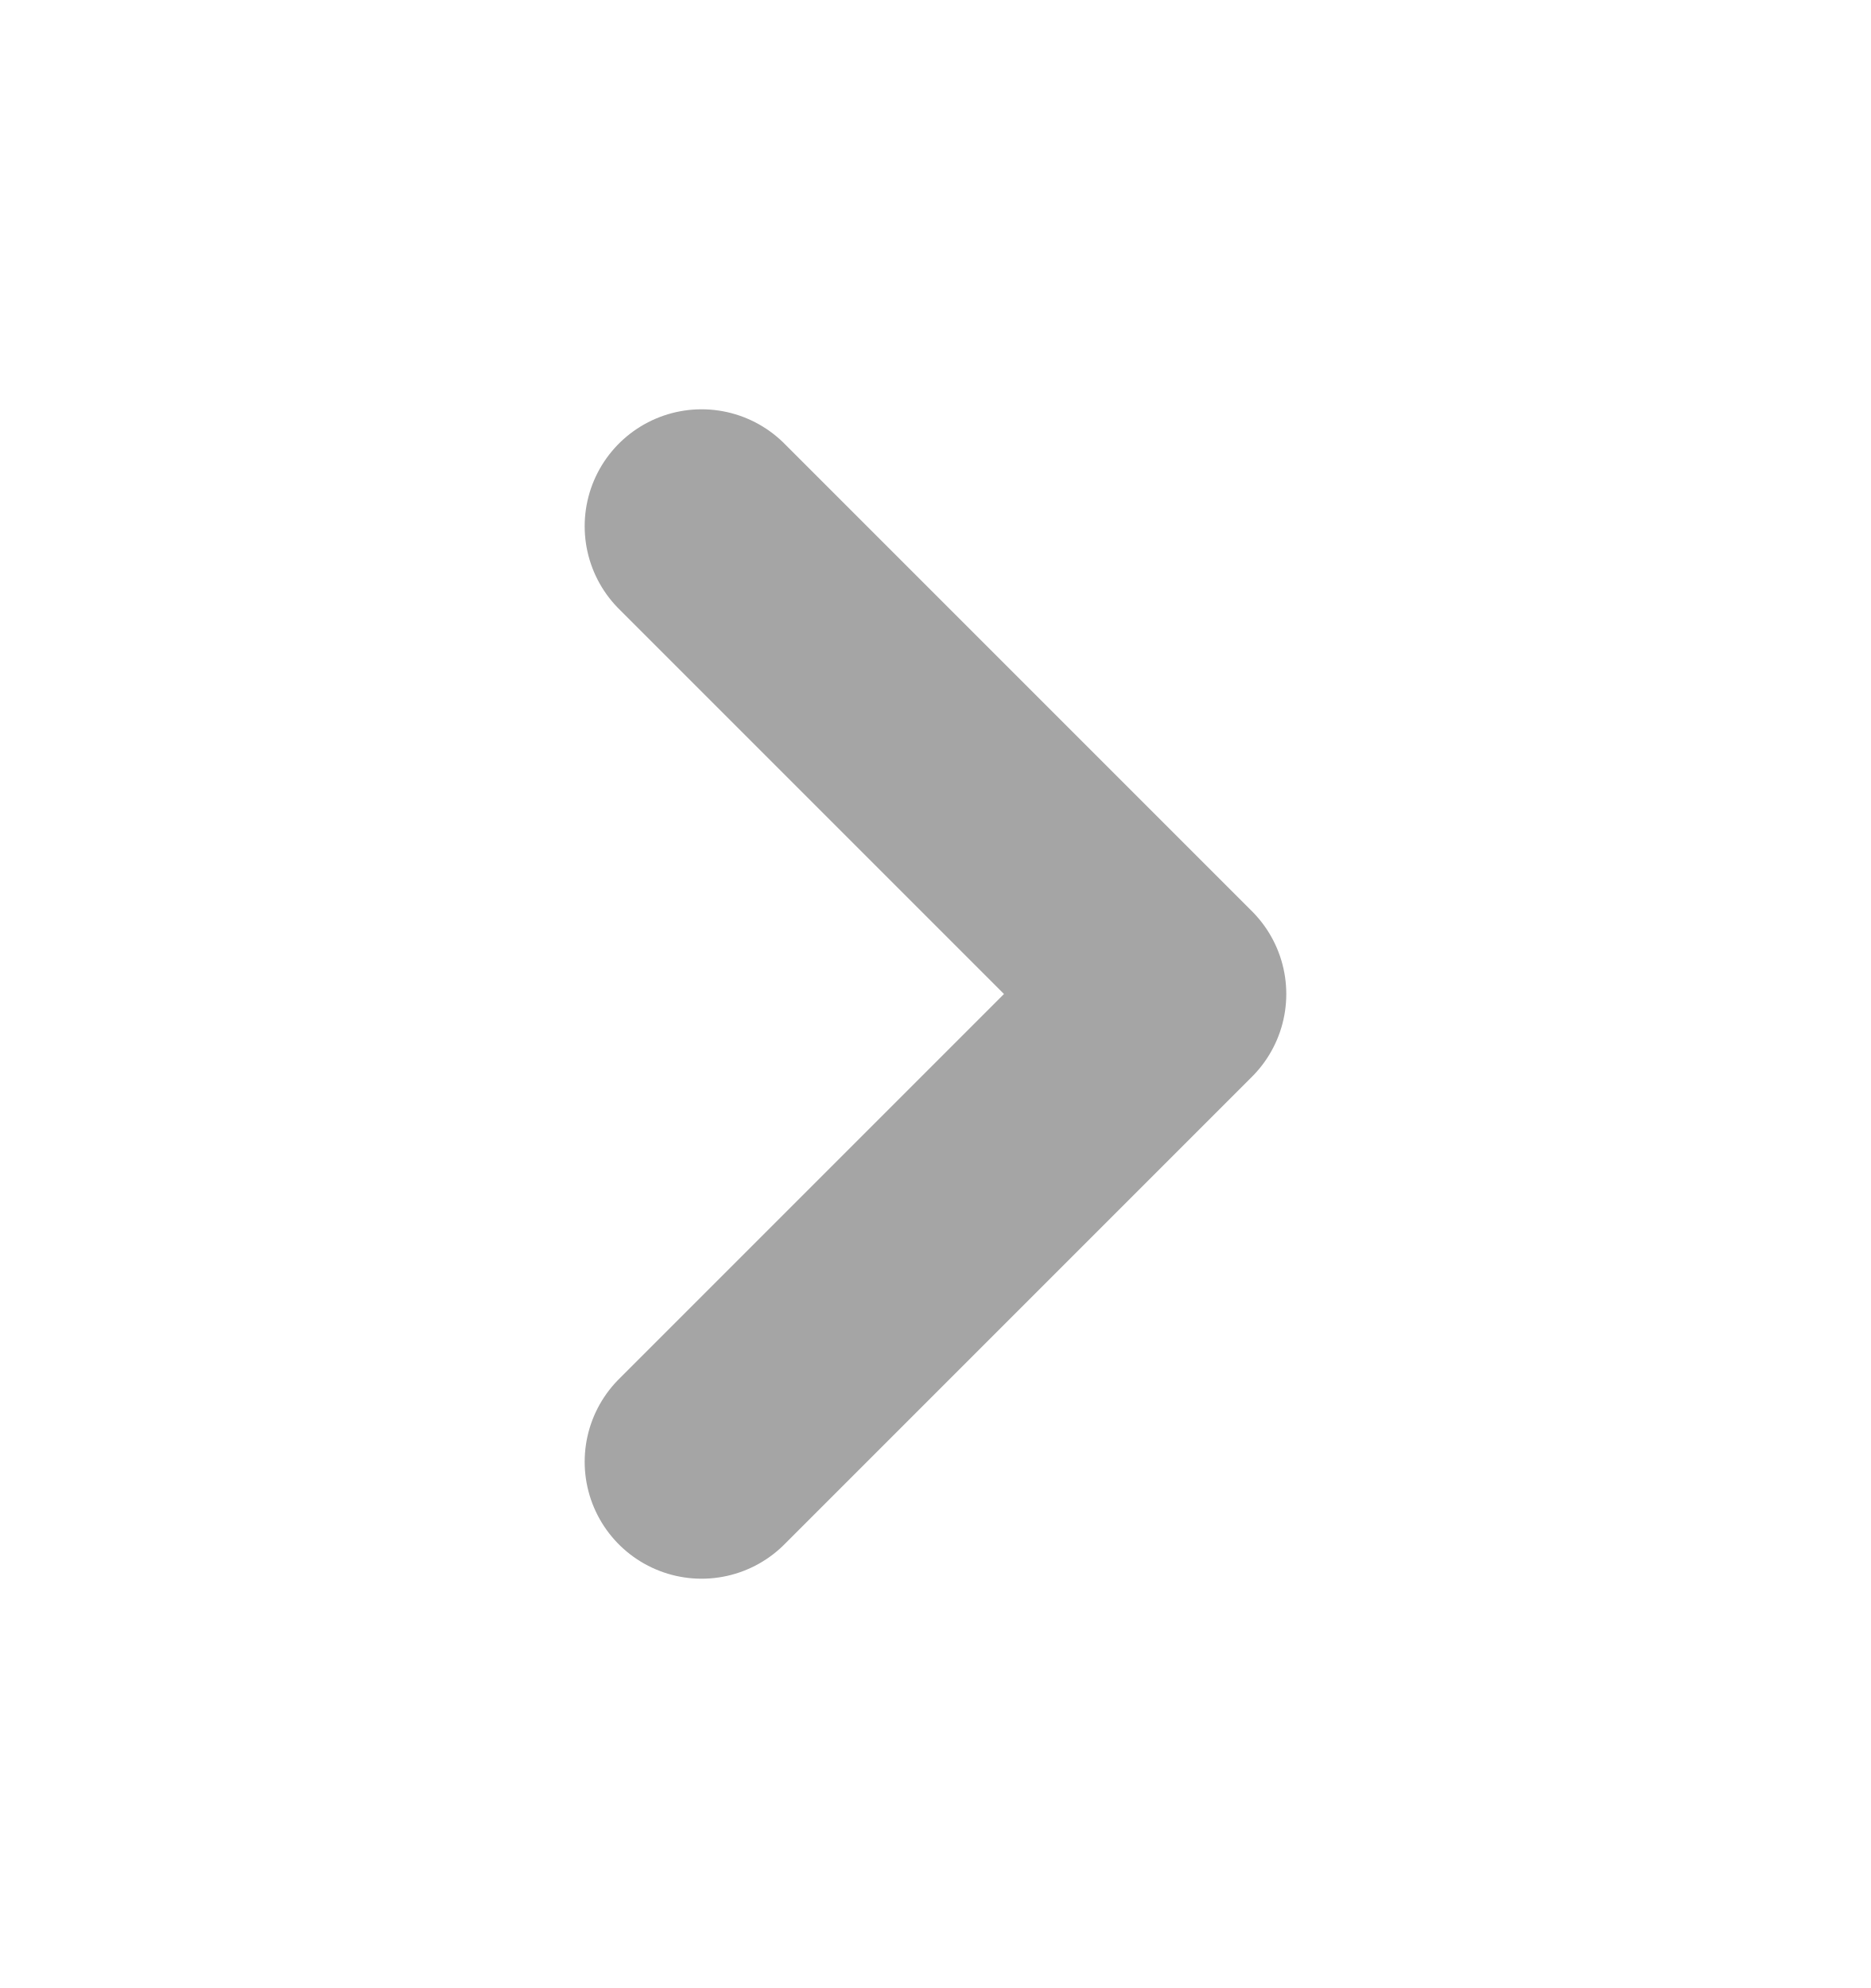
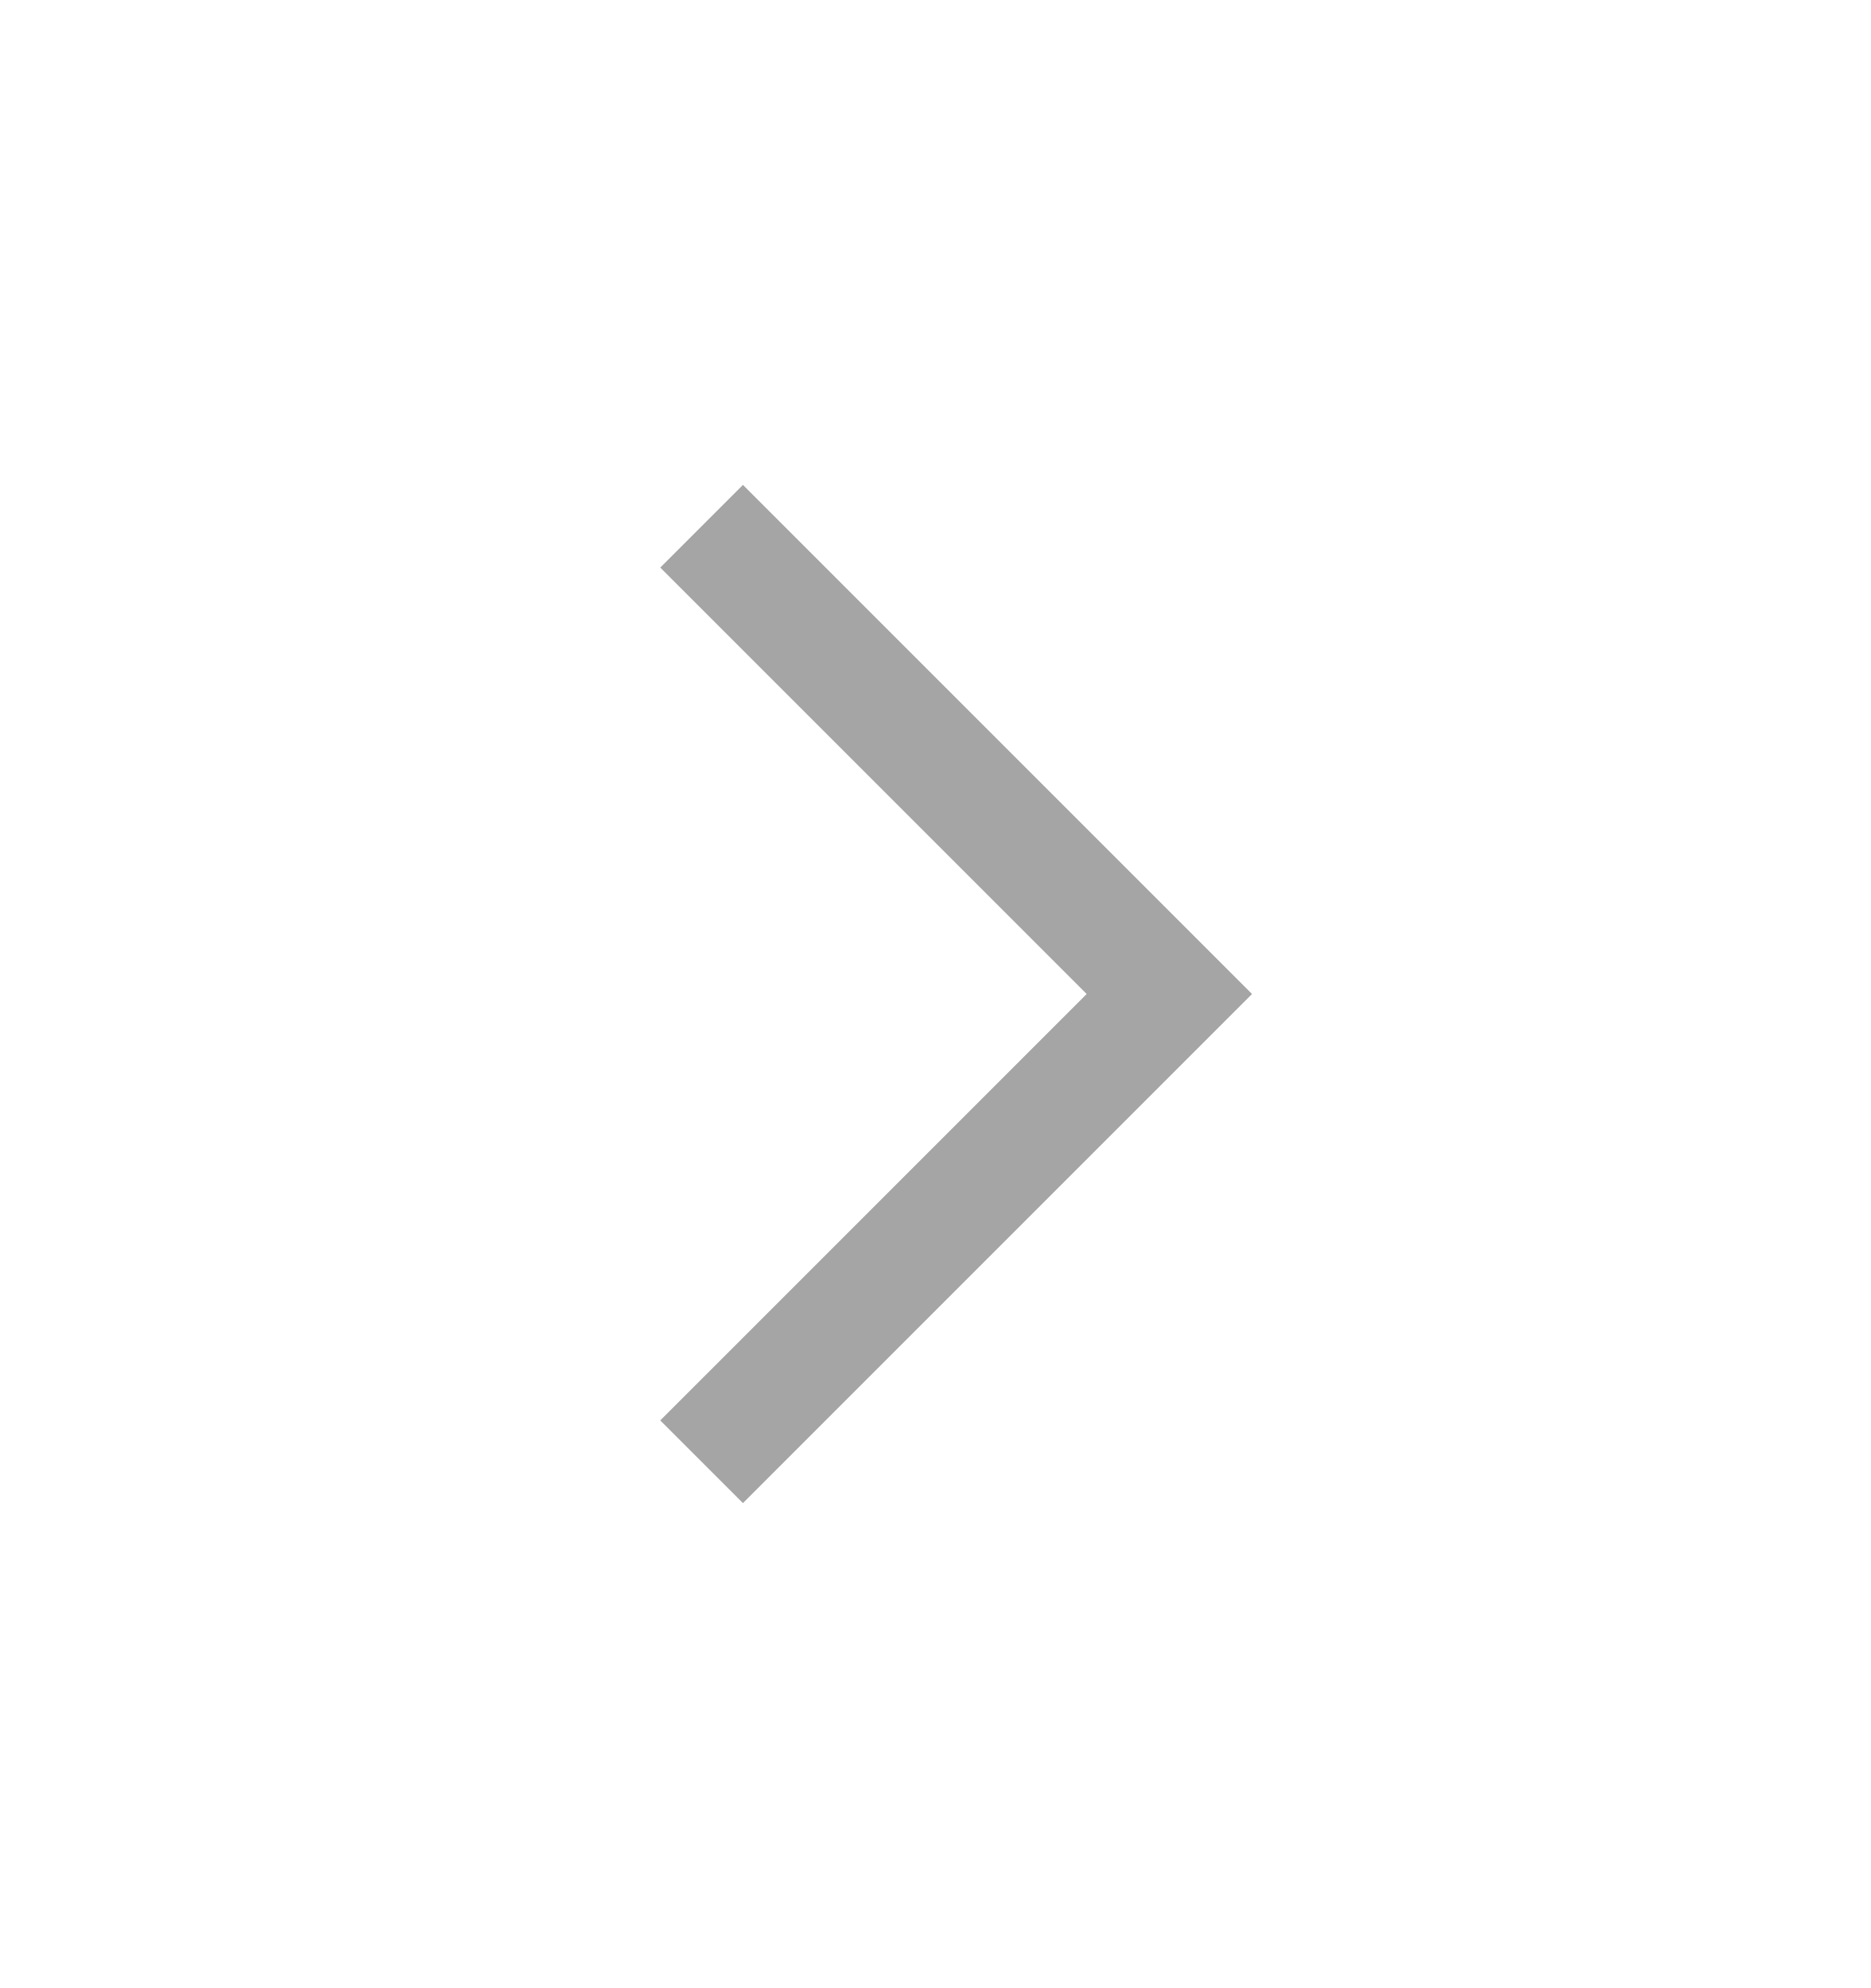
<svg xmlns="http://www.w3.org/2000/svg" width="16" height="17" viewBox="0 0 16 17" fill="none">
-   <path d="M6 4.5L10 8.5L6 12.5" stroke="#A5A5A5" stroke-width="2" stroke-linecap="round" stroke-linejoin="round" />
+   <path d="M6 4.5L10 8.5L6 12.5" stroke="#A5A5A5" strokeWidth="2" strokeLinecap="round" strokeLinejoin="round" />
</svg>
